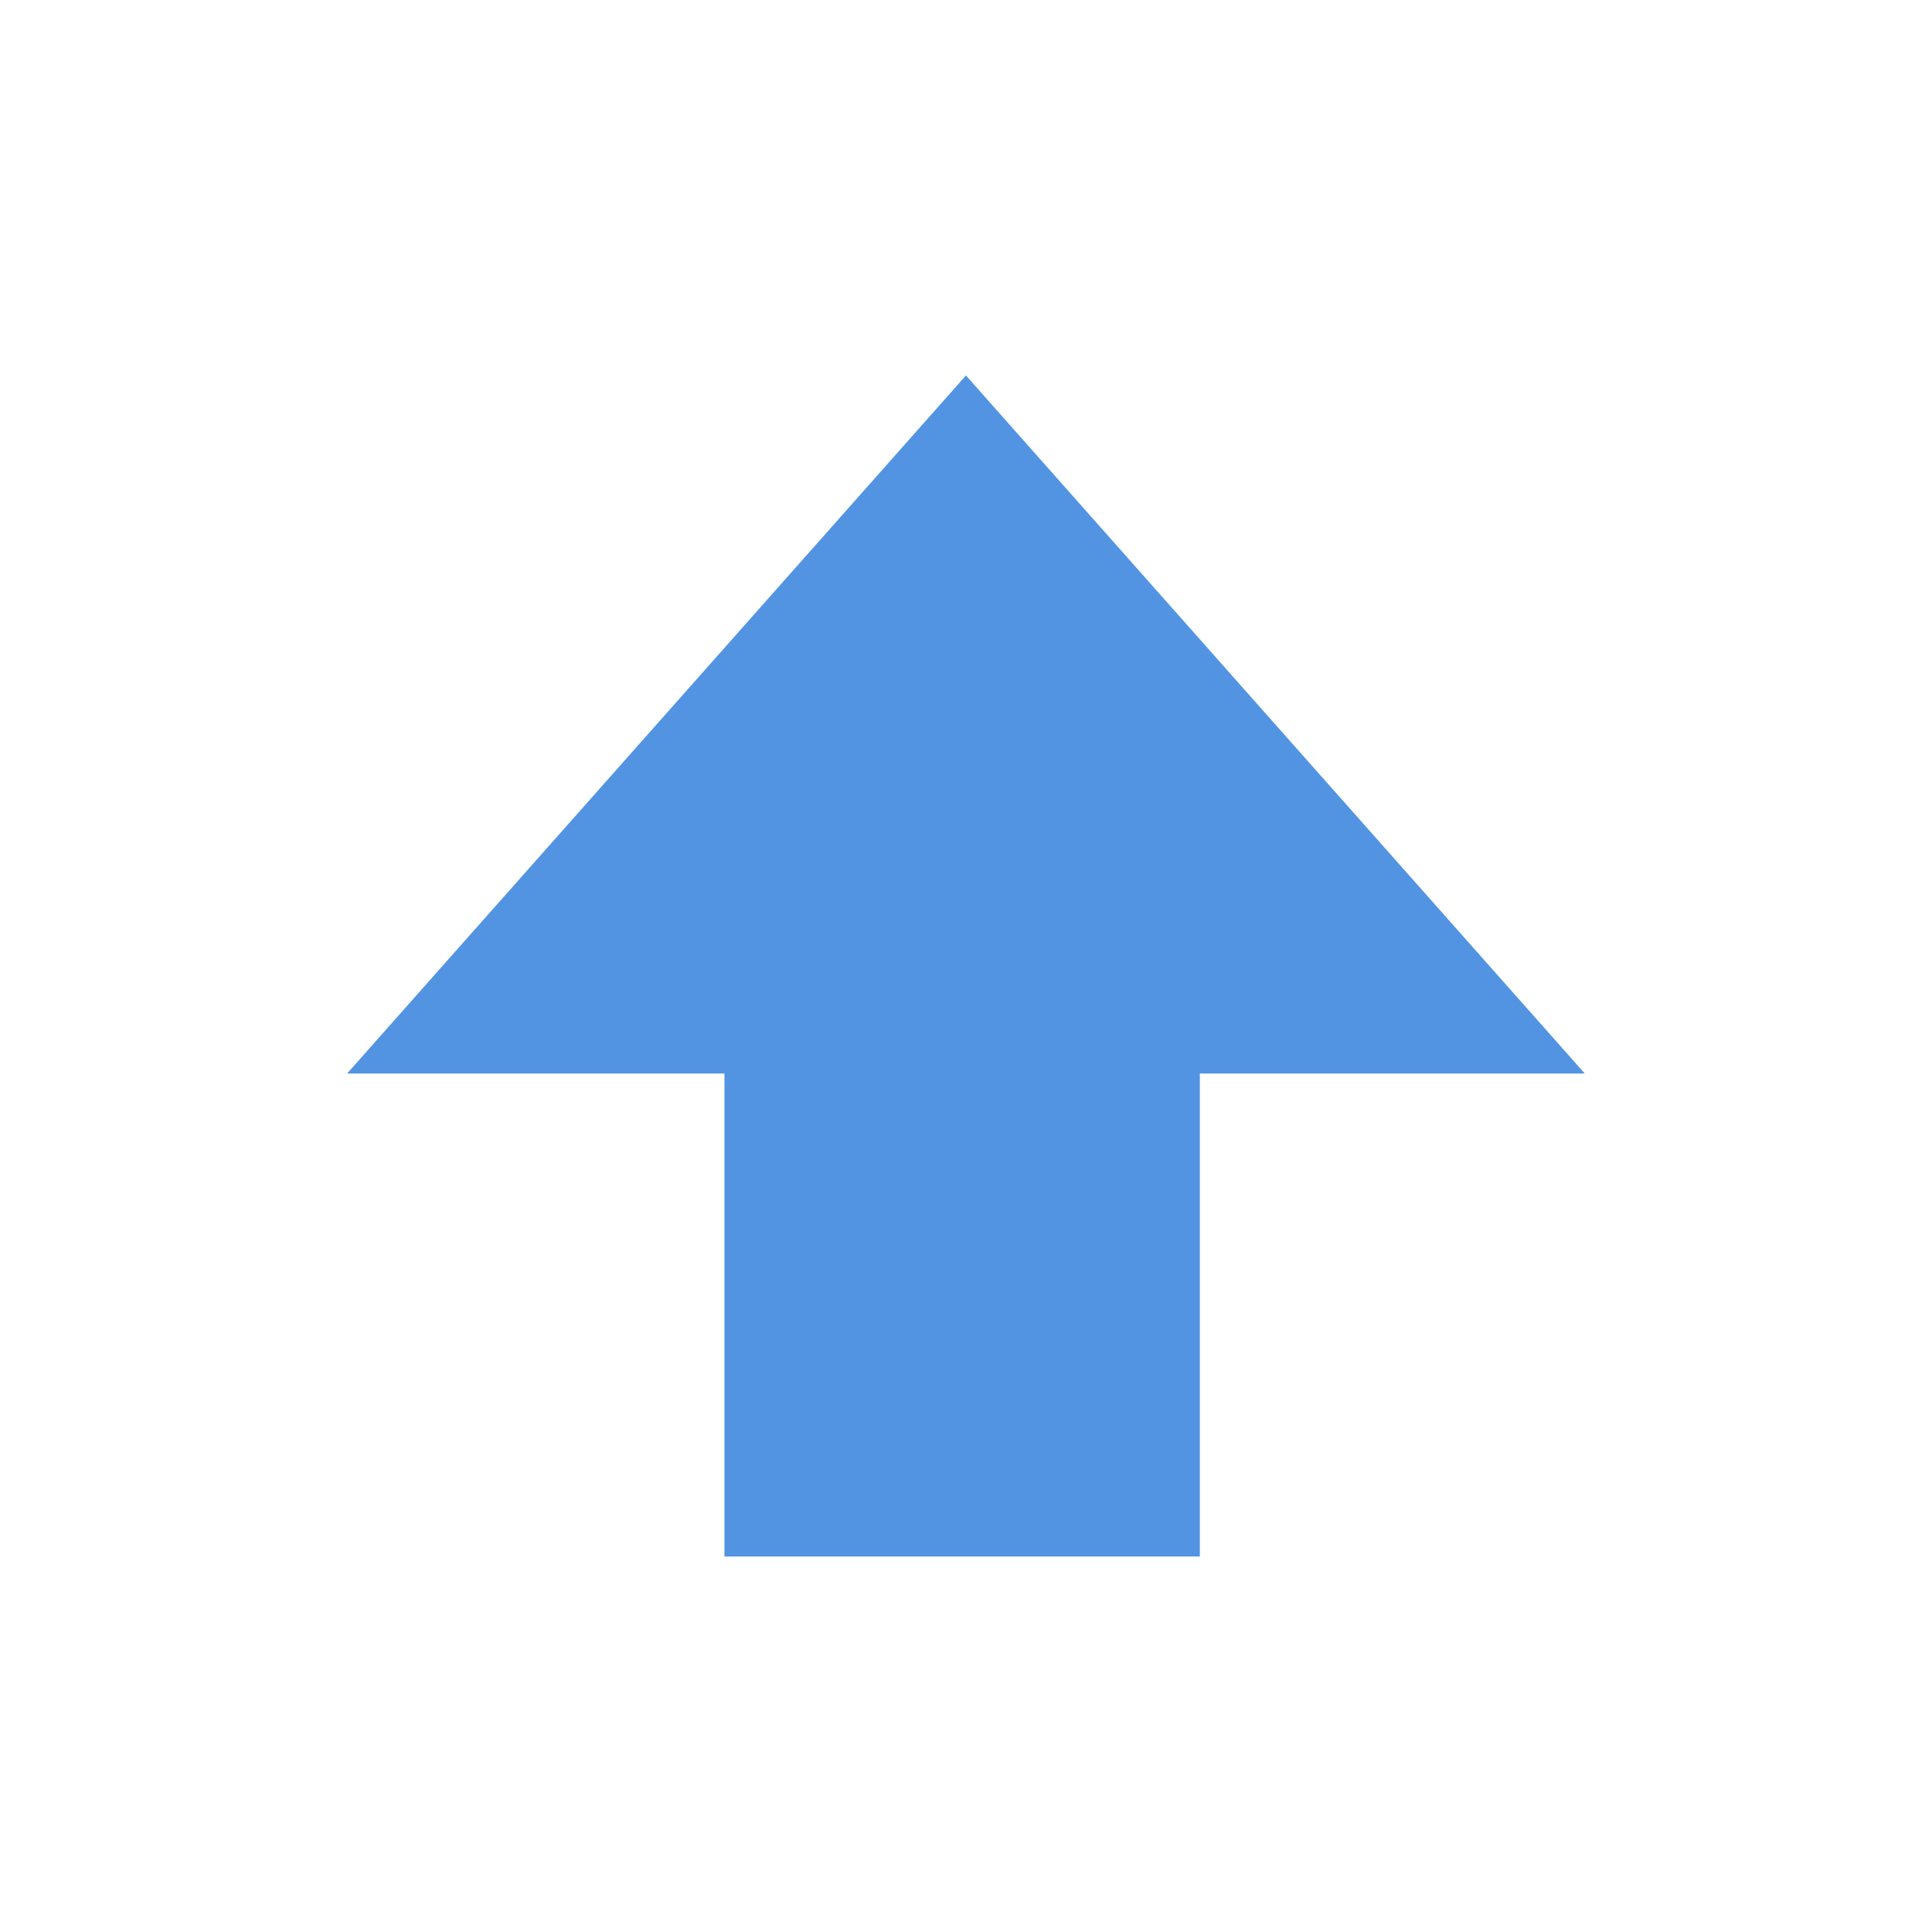
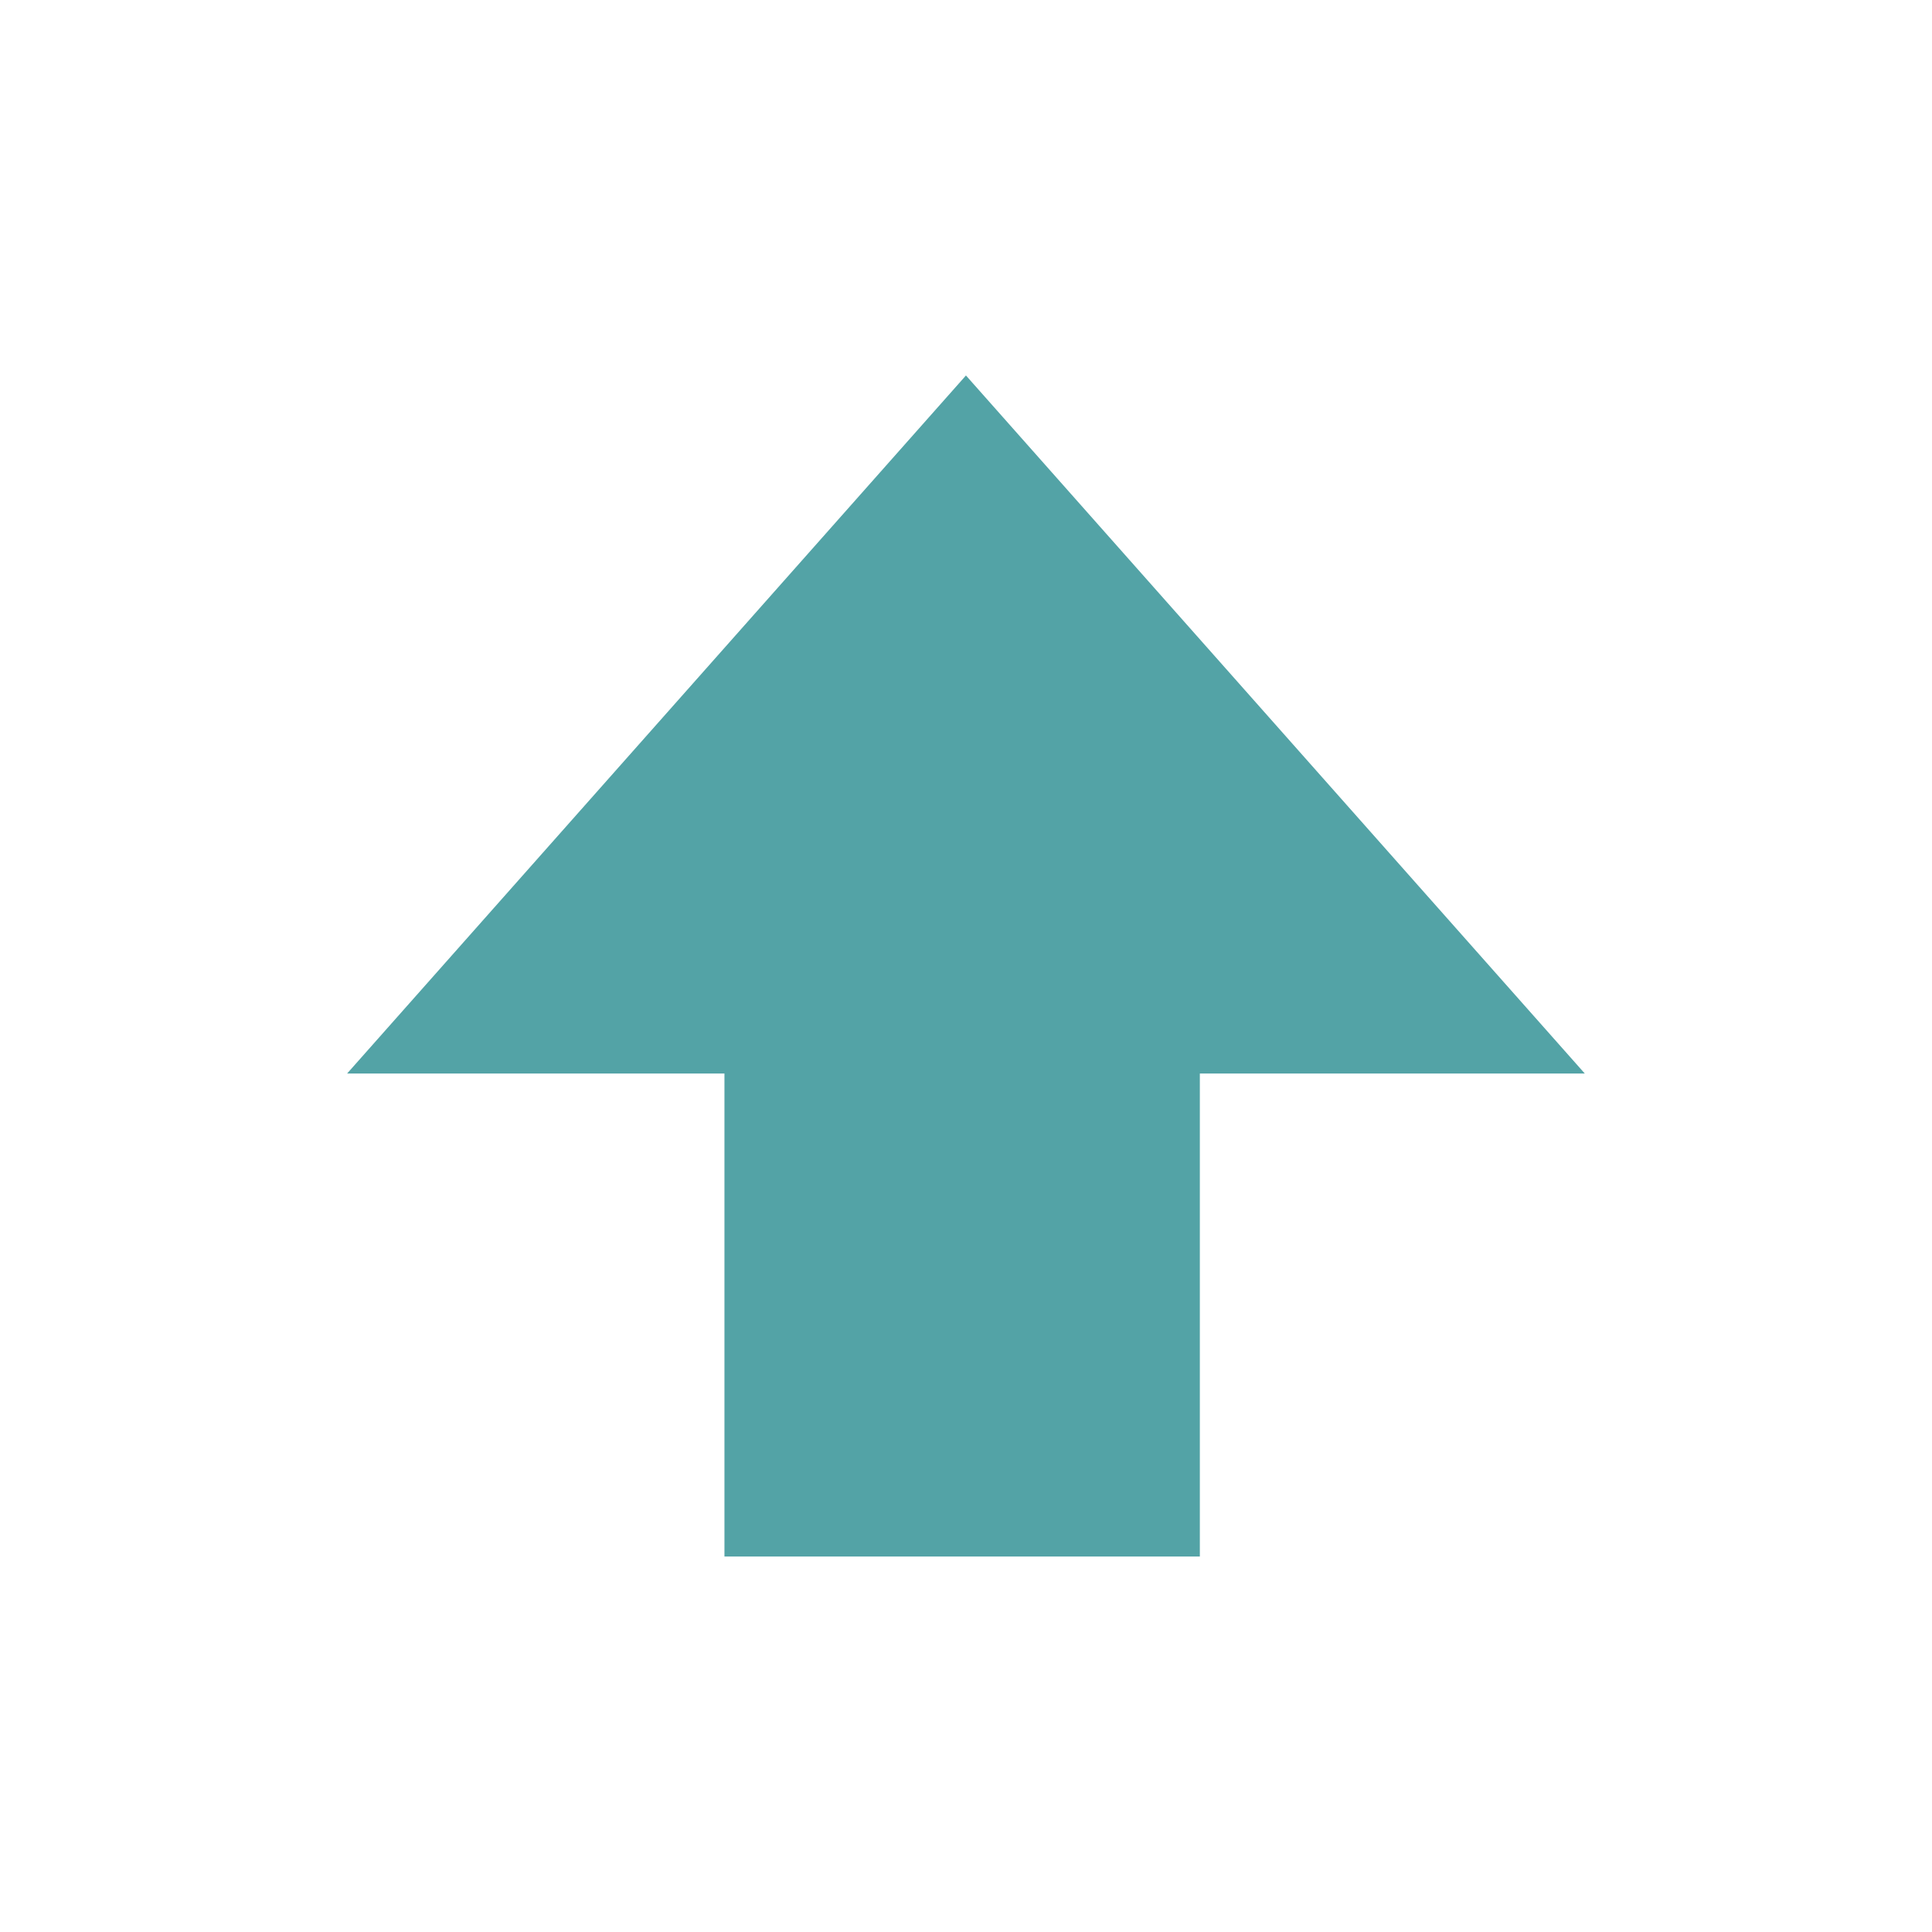
<svg xmlns="http://www.w3.org/2000/svg" xmlns:ns1="http://www.openswatchbook.org/uri/2009/osb" width="32" viewBox="0 0 32 32" version="1.1" id="svg7384" height="32">
  <defs id="defs7386">
    <linearGradient ns1:paint="solid" id="linearGradient19282" gradientTransform="matrix(-2.736579,0.2820293,-0.1890831,-0.9998832,239.5401,-879.4556)">
      <stop style="stop-color:#666666;stop-opacity:1;" offset="0" id="stop19284" />
    </linearGradient>
  </defs>
  <g transform="matrix(2,0,0,2,-282.0008,-1614.219)" style="display:inline;fill:#006098;fill-opacity:1" id="layer12">
-     <path id="path16548" d="m 147,820 v -4 h -3.125 l 5.125,-5.781 5.125,5.781 h -3.188 v 4 z" style="color:#000000;display:inline;overflow:visible;visibility:visible;fill:#5294e2;fill-opacity:1;stroke:none;stroke-width:2;marker:none;enable-background:new" />
+     <path id="path16548" d="m 147,820 v -4 h -3.125 l 5.125,-5.781 5.125,5.781 h -3.188 v 4 z" style="color:#000000;display:inline;overflow:visible;visibility:visible;fill:#53A3A6;fill-opacity:1;stroke:none;stroke-width:2;marker:none;enable-background:new" />
  </g>
</svg>
